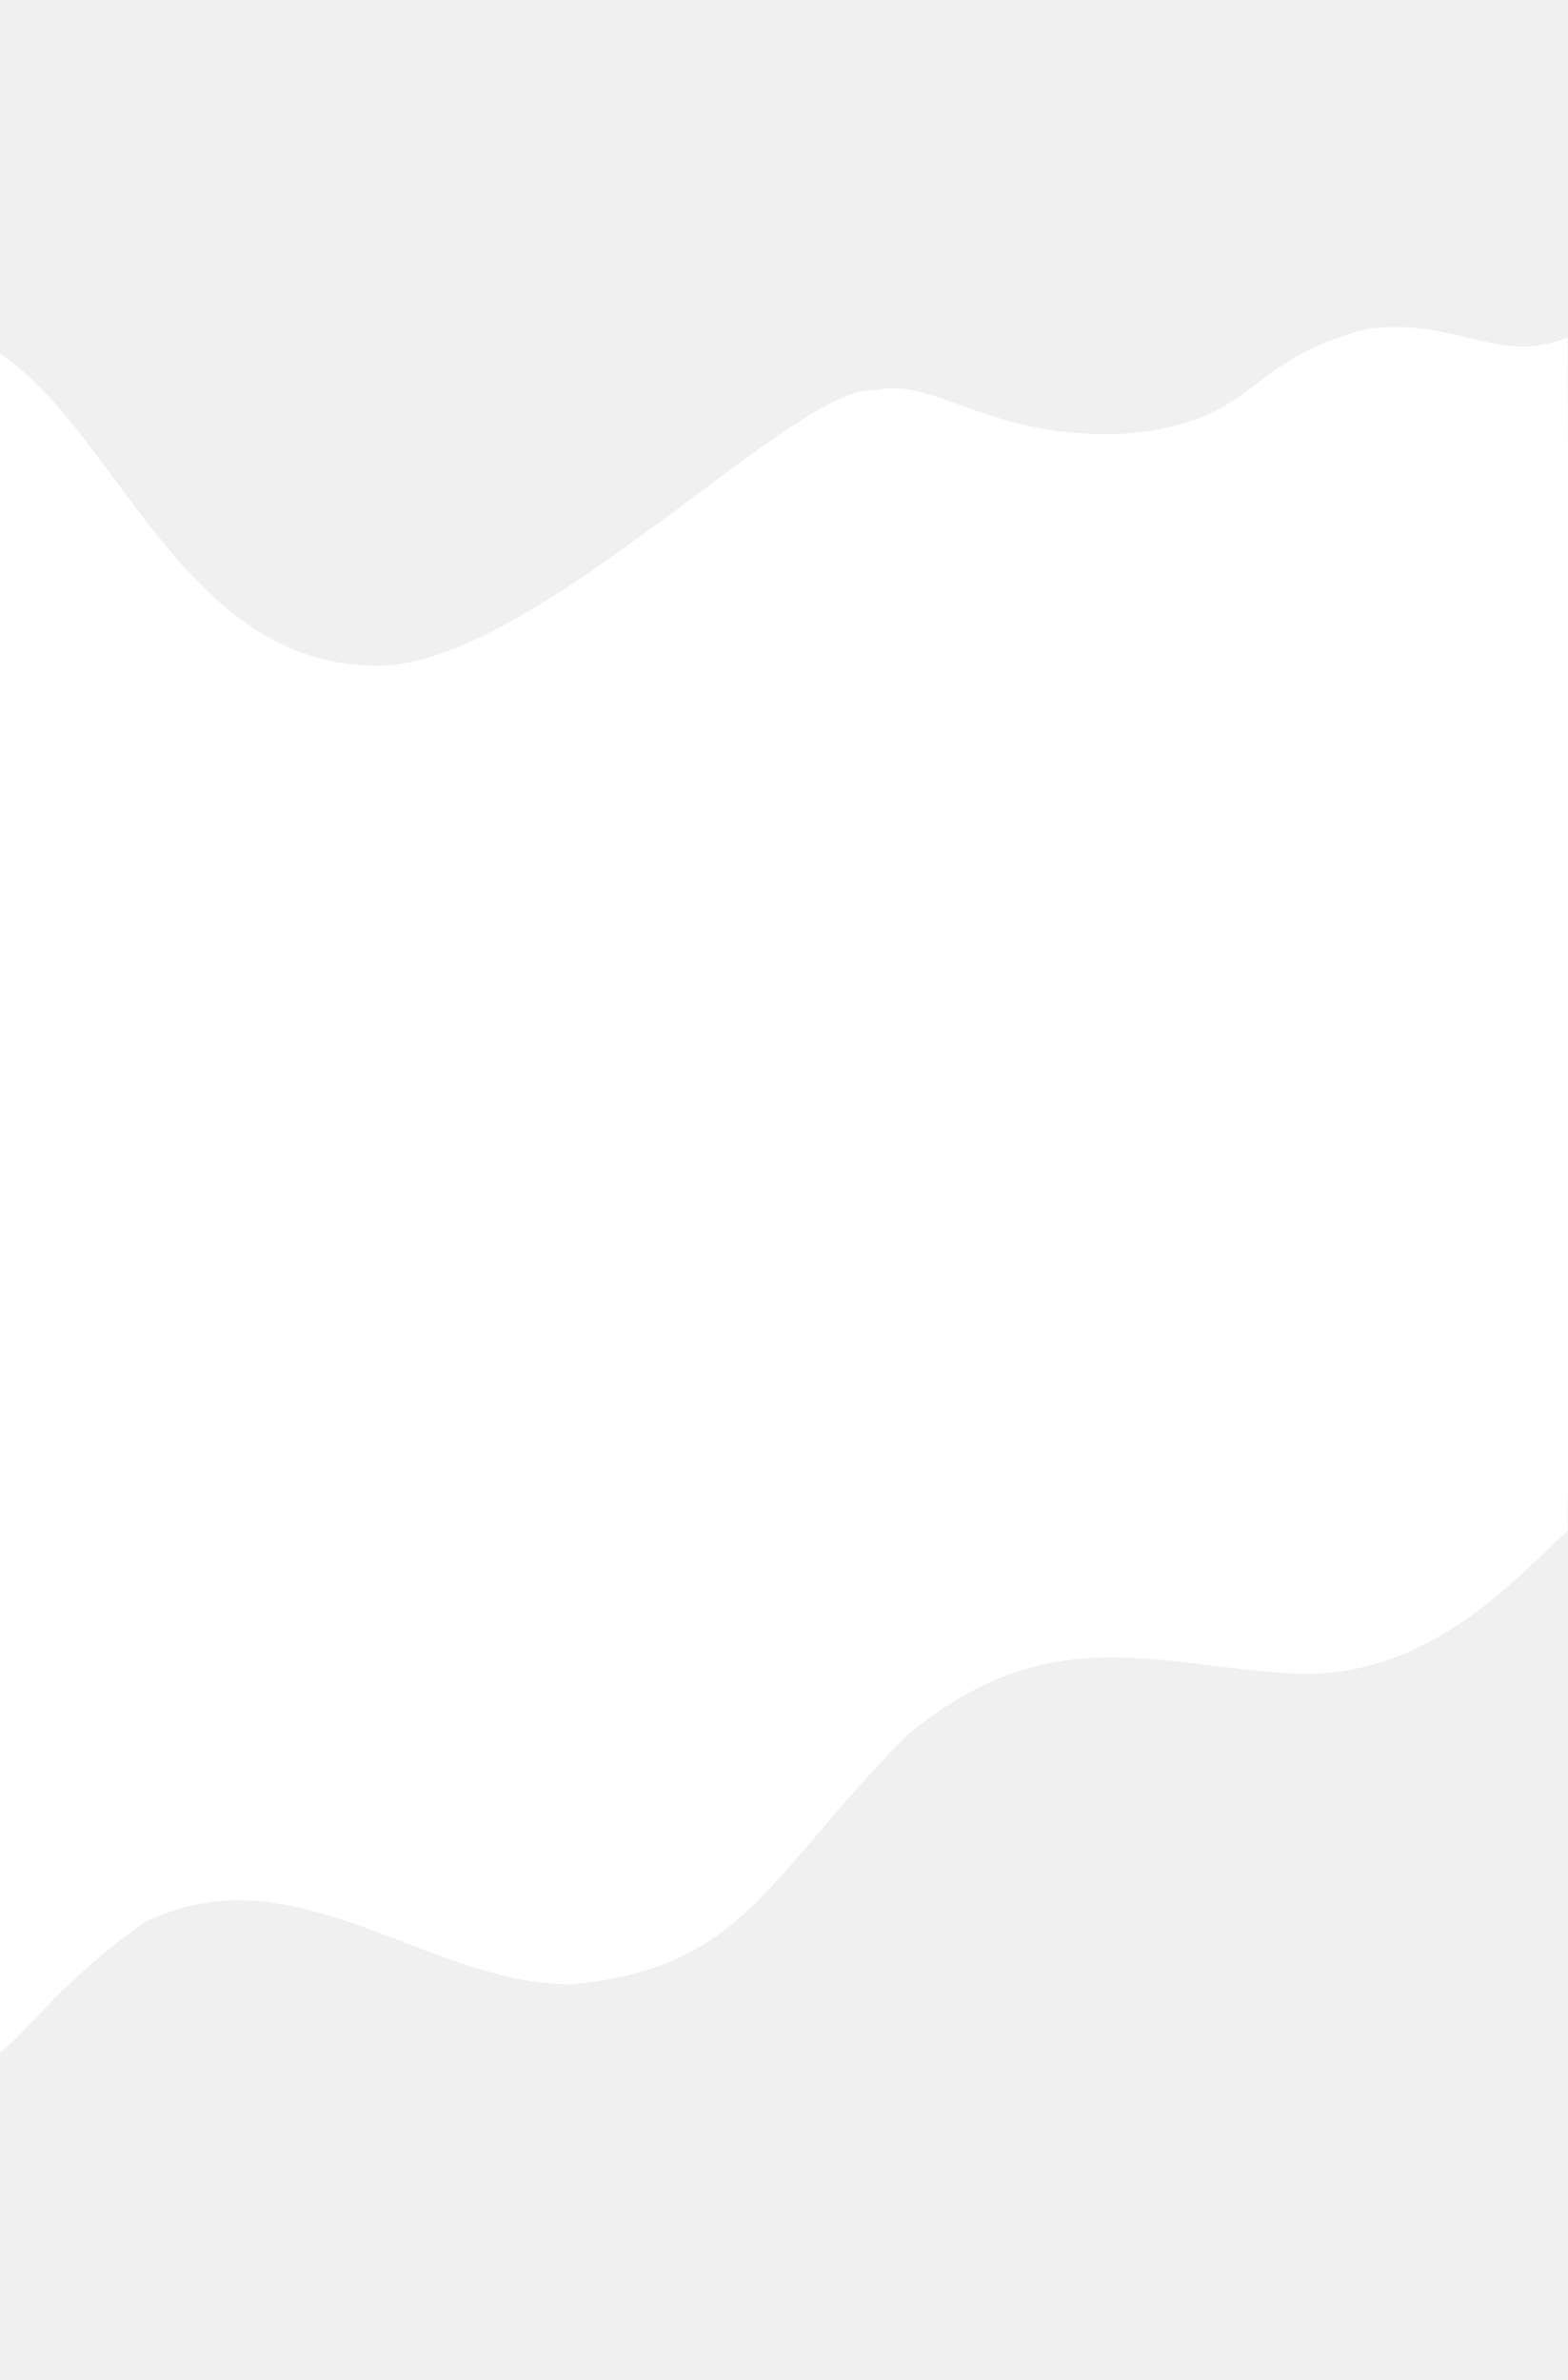
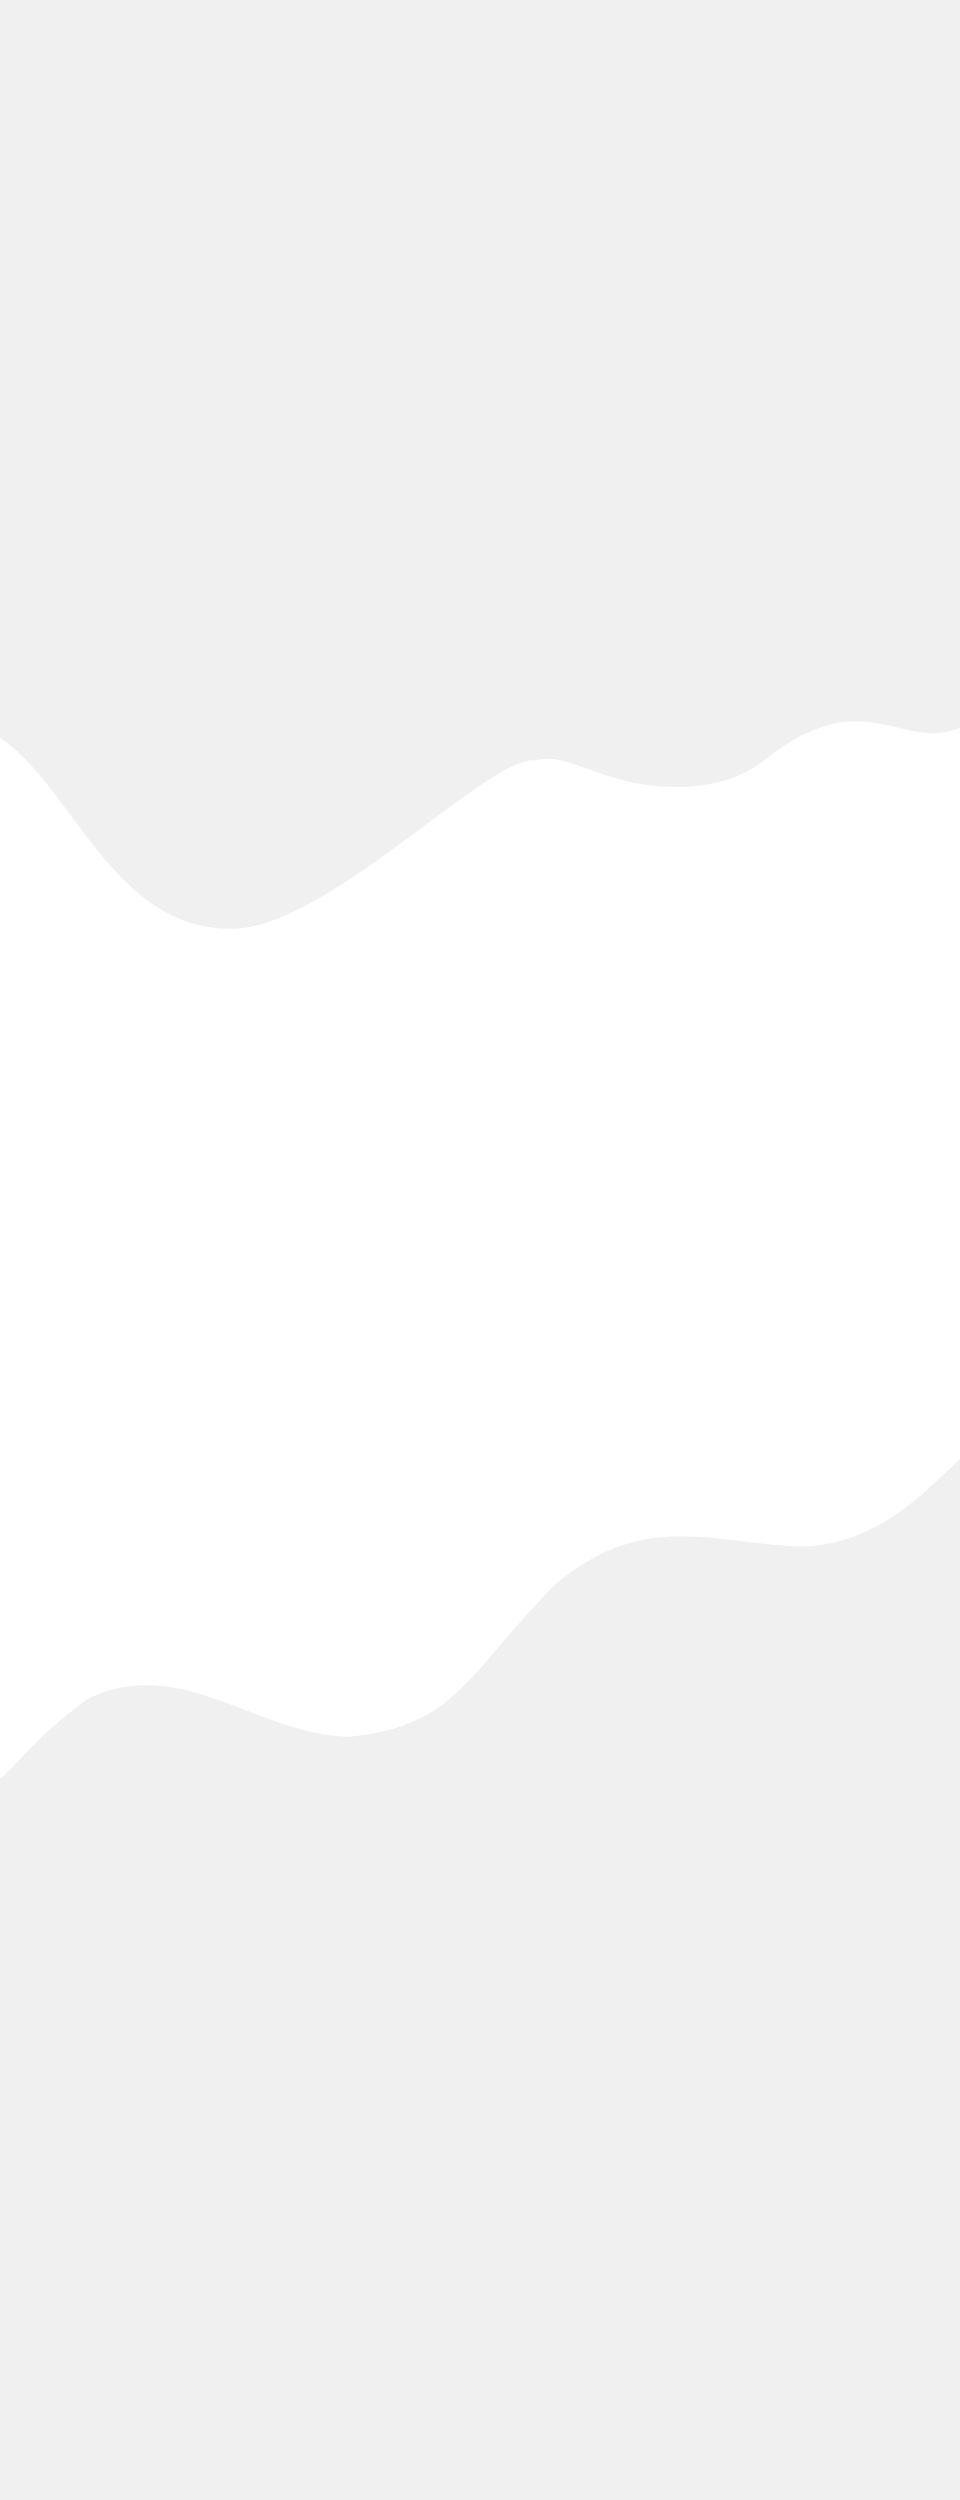
- <svg xmlns="http://www.w3.org/2000/svg" width="1920" height="2916" viewBox="0 0 1920 2116" fill="none">
+ <svg xmlns="http://www.w3.org/2000/svg" width="1920" height="5000" viewBox="0 0 1920 2116" fill="none">
  <path d="M1071.41 78.544C978.421 66.663 651.445 418.673 460.959 415.593C225.477 415.593 144.355 129.369 0 33.328V2115.2C39.105 2083.73 74.203 2028.59 175.481 1956.07C359.967 1863.78 520.955 2031.32 699.942 2031.32C913.426 2010.64 936.924 1901.51 1111.91 1725.51C1284.9 1582.06 1416.89 1641.47 1584.38 1650.27C1751.86 1659.07 1862.19 1528.09 1920.35 1475.58C1922.35 1347.98 1925.15 876.901 1920.35 13.422C1835.86 48.727 1782.36 -12.435 1673.37 3.302C1519.88 44.327 1543.38 115.945 1380.39 131.345C1209.4 139.705 1144.91 59.623 1071.41 78.544Z" fill="white" />
</svg>
